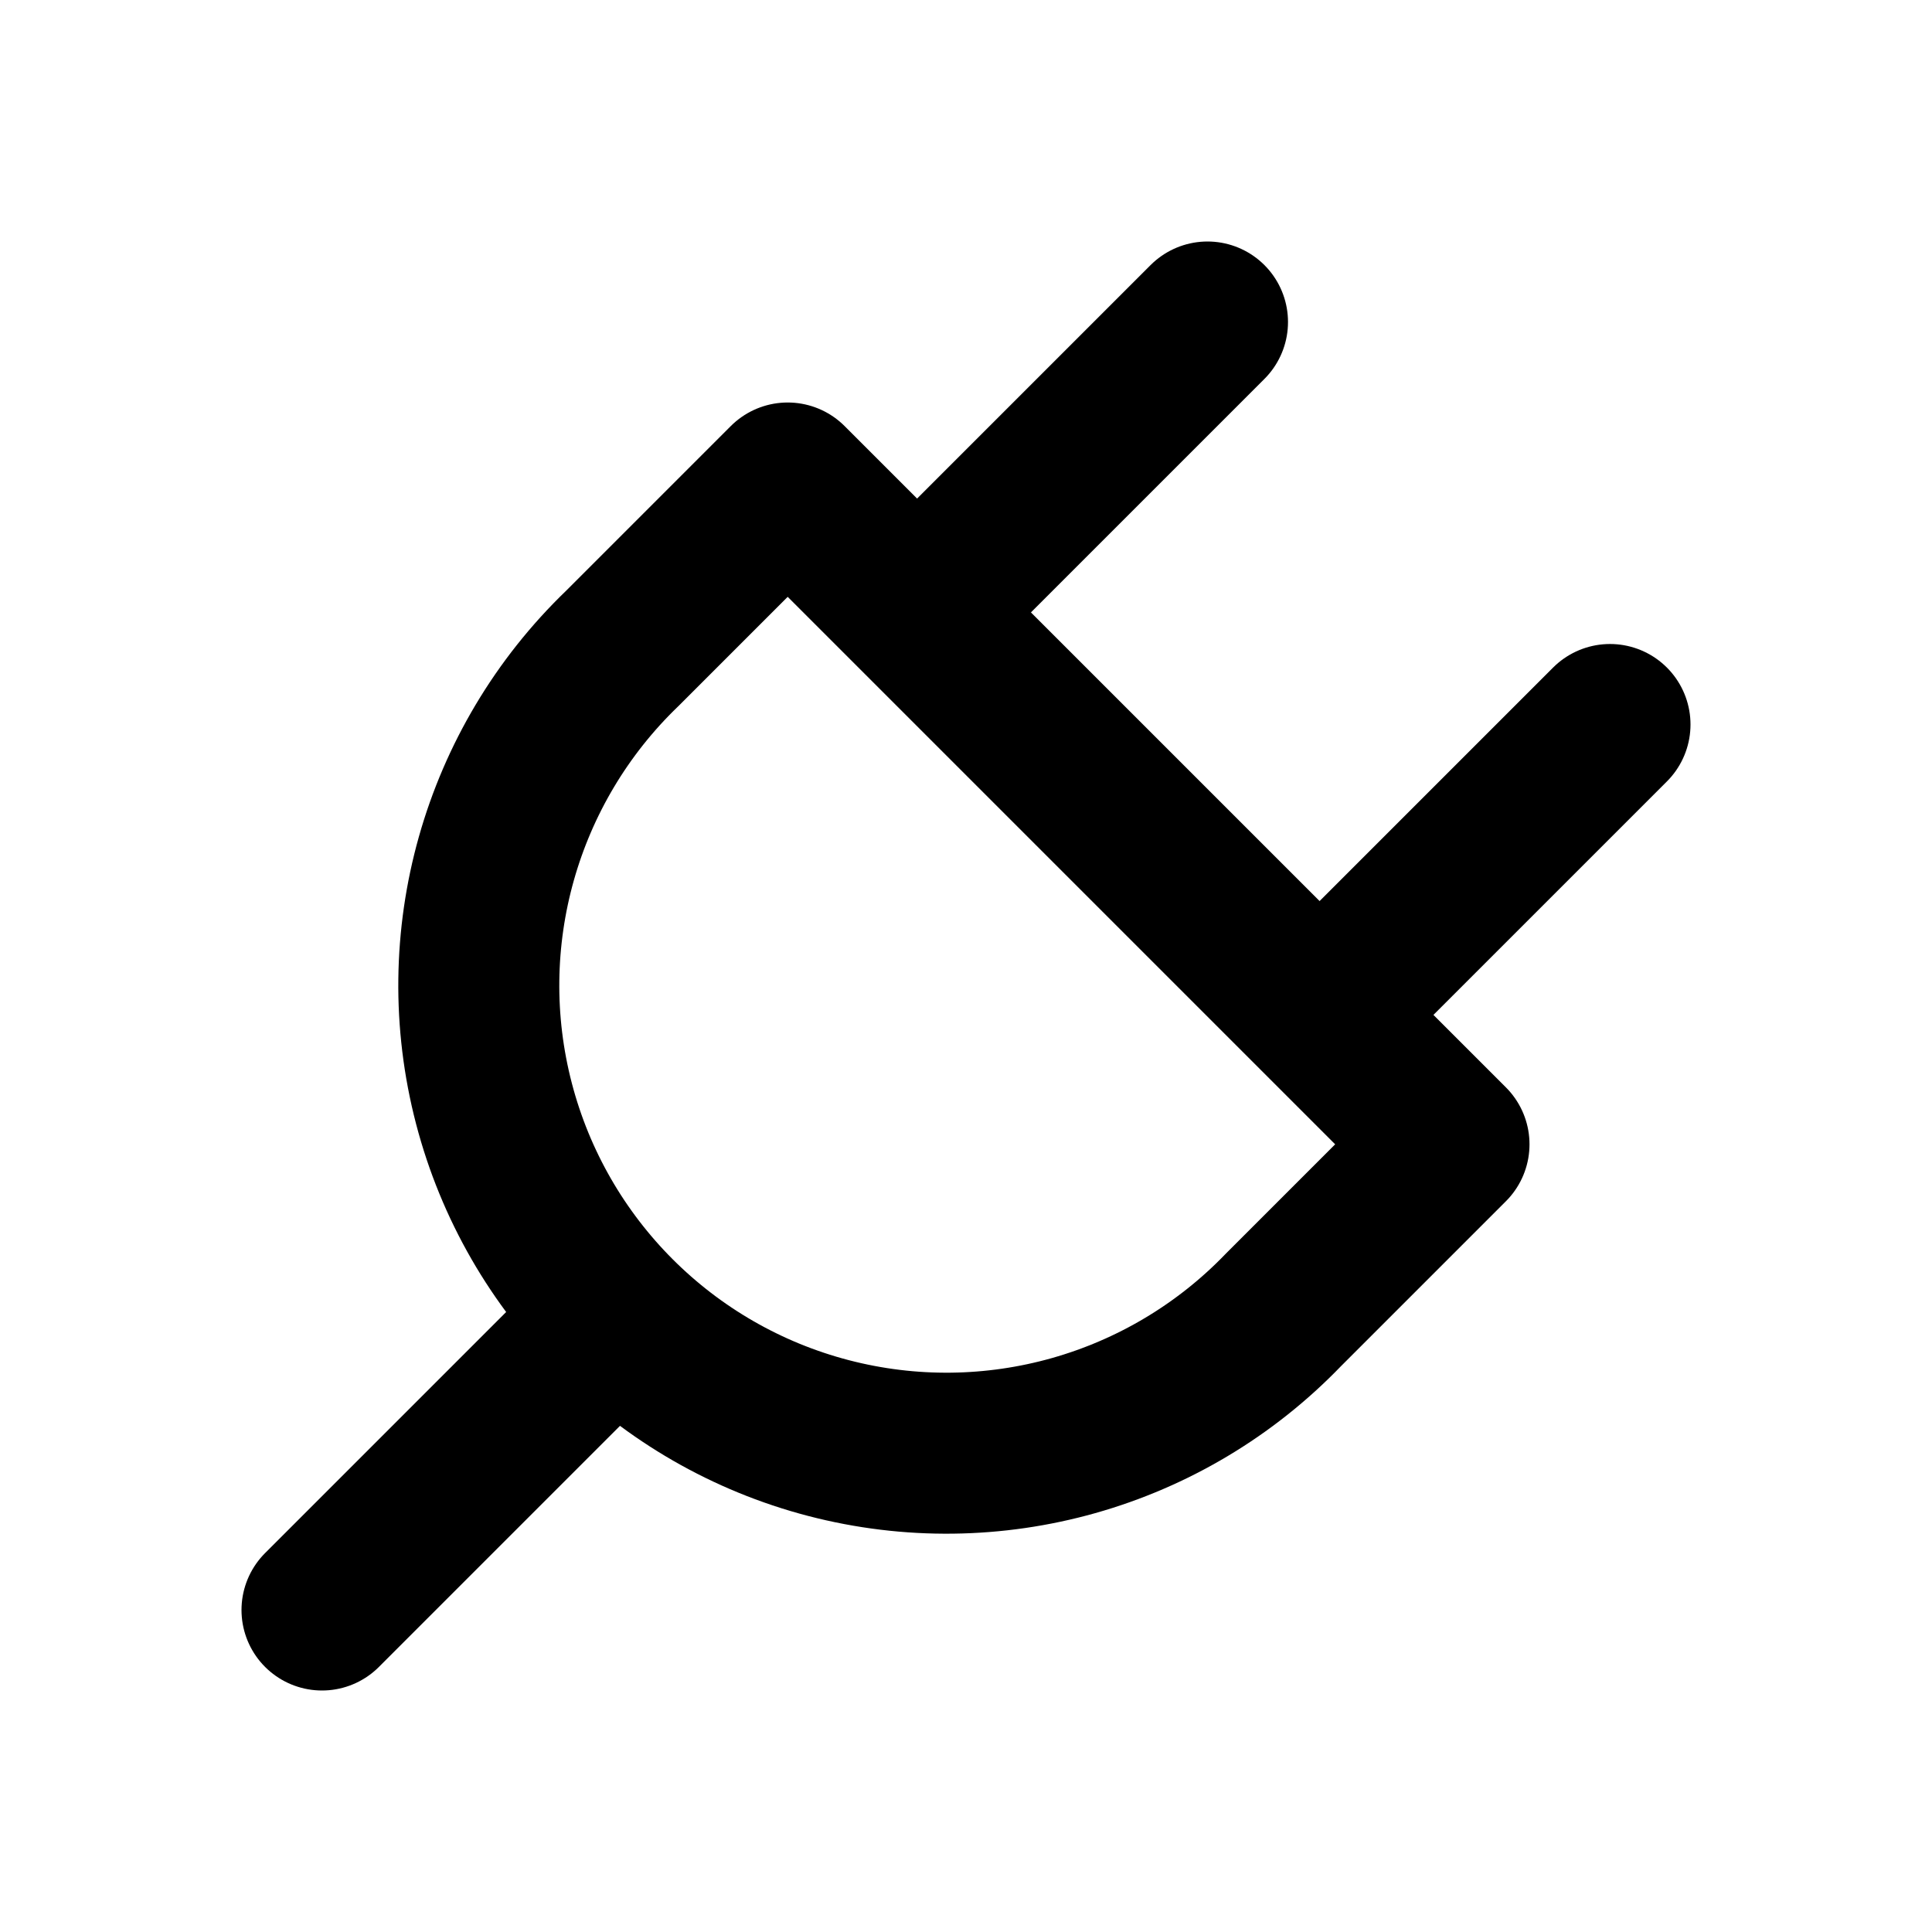
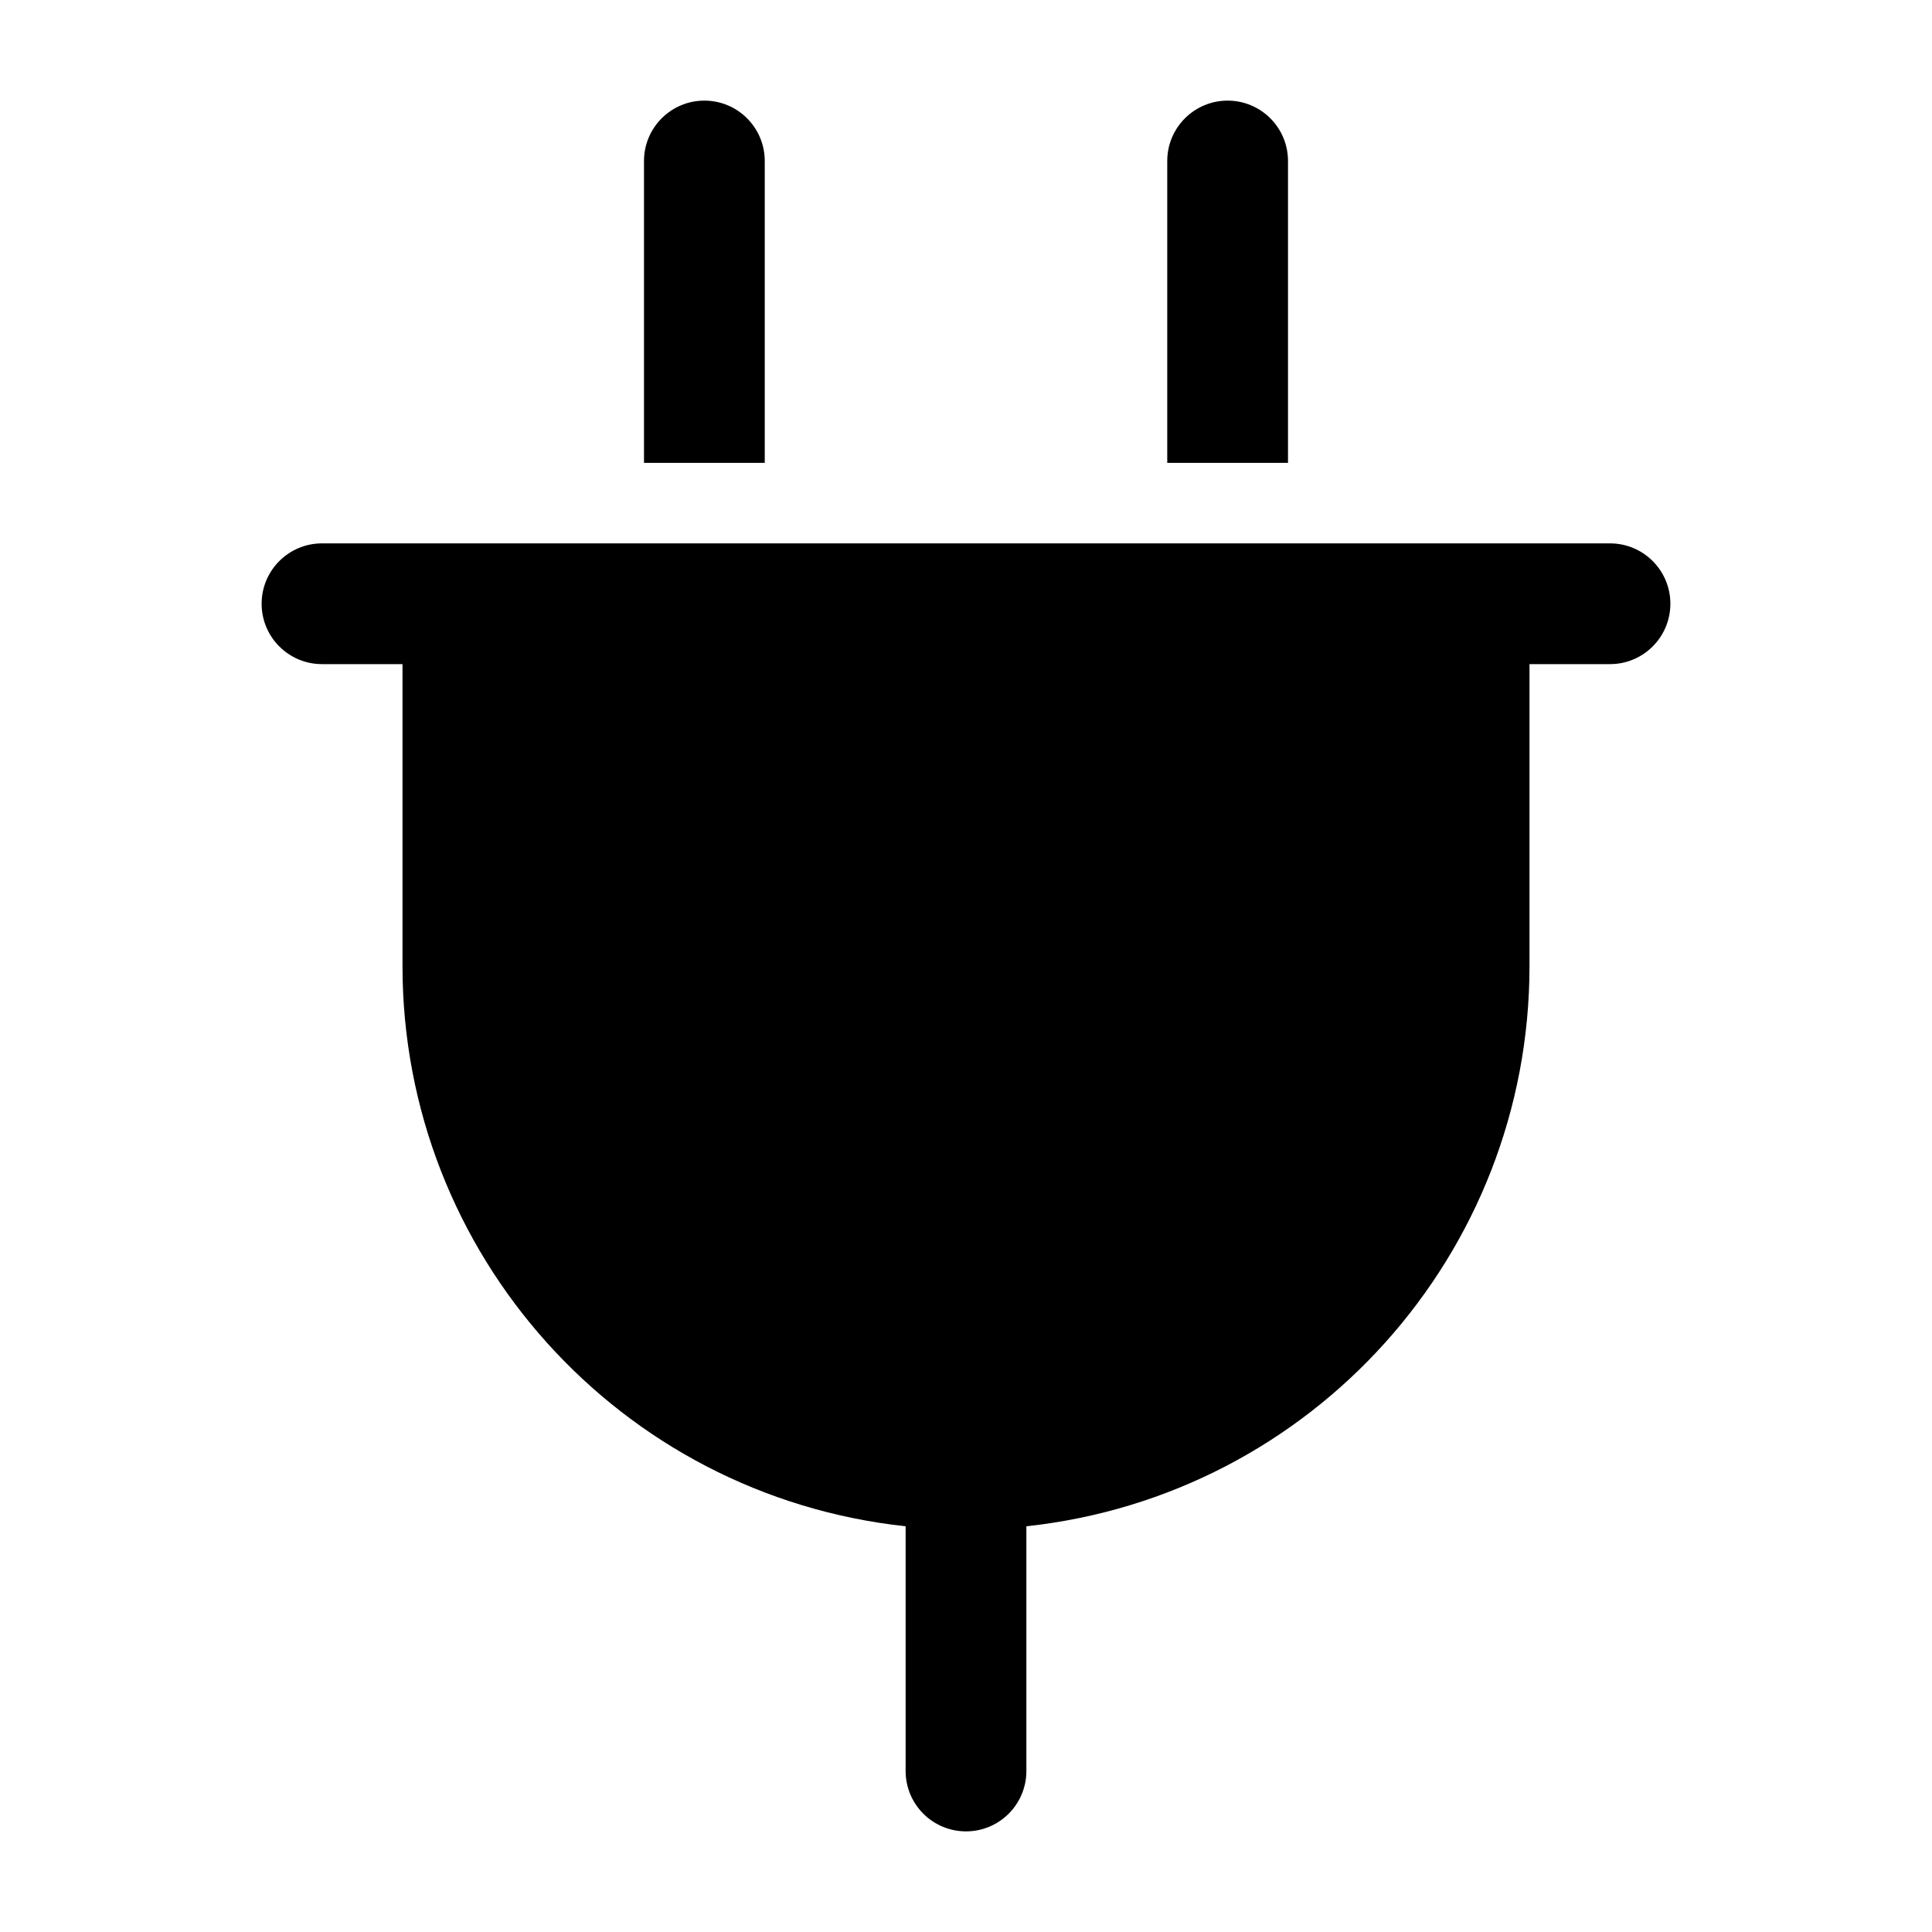
- <svg xmlns="http://www.w3.org/2000/svg" width="24" height="24" viewBox="0 0 24 24" fill="none" stroke="currentColor" stroke-width="2" stroke-linecap="round" stroke-linejoin="round" class="icon icon-tabler icons-tabler-outline icon-tabler-plug">
-   <path stroke="none" d="M0 0h24v24H0z" fill="none" />
-   <path d="M9.785 6l8.215 8.215l-2.054 2.054a5.81 5.81 0 1 1 -8.215 -8.215l2.054 -2.054" />
-   <path d="M4 20l3.5 -3.5" />
-   <path d="M15 4l-3.5 3.5" />
-   <path d="M20 9l-3.5 3.5" />
+ <svg xmlns="http://www.w3.org/2000/svg" width="1em" height="1em" viewBox="0 0 24 24">
+   <path fill="currentColor" d="M8.75 1.25A.75.75 0 0 1 9.5 2v3.75H8V2a.75.75 0 0 1 .75-.75m6.5 0A.75.75 0 0 1 16 2v3.75h-1.5V2a.75.75 0 0 1 .75-.75m-4 17.71V22a.75.75 0 0 0 1.5 0v-3.04A7 7 0 0 0 19 12V8.25h1a.75.75 0 0 0 0-1.5H4a.75.75 0 1 0 0 1.5h1V12a7 7 0 0 0 6.25 6.96" />
</svg>
